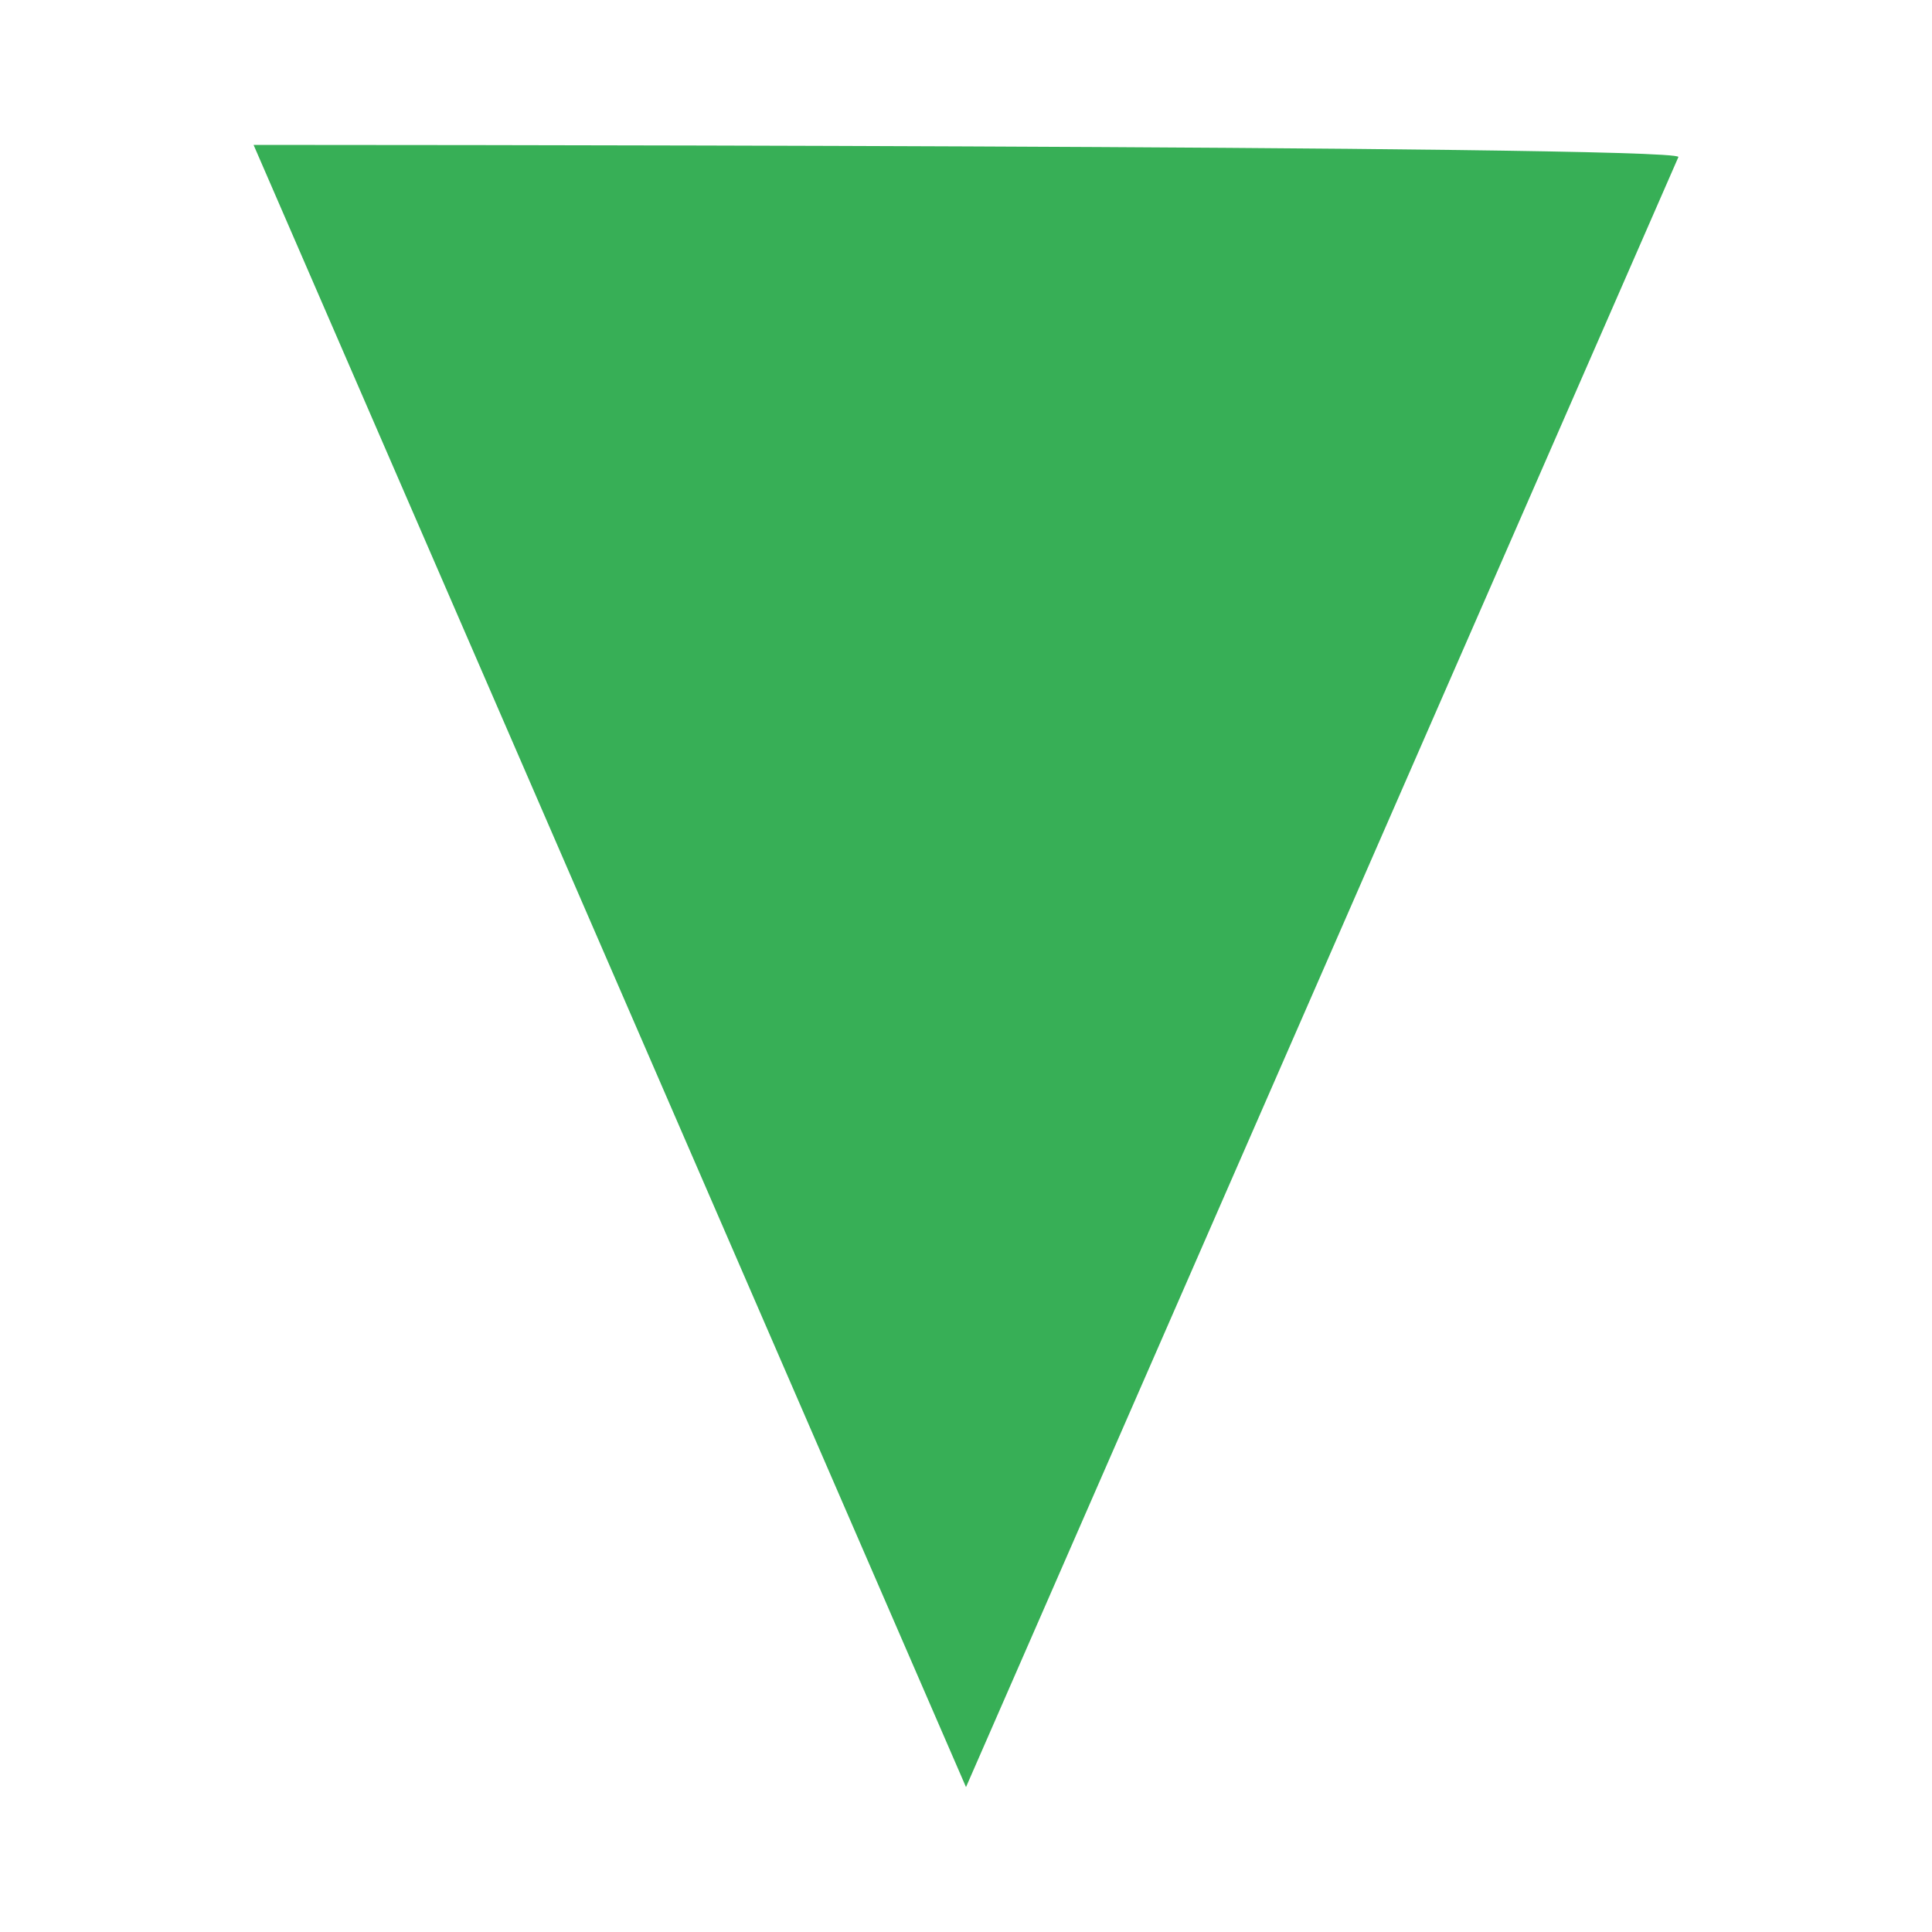
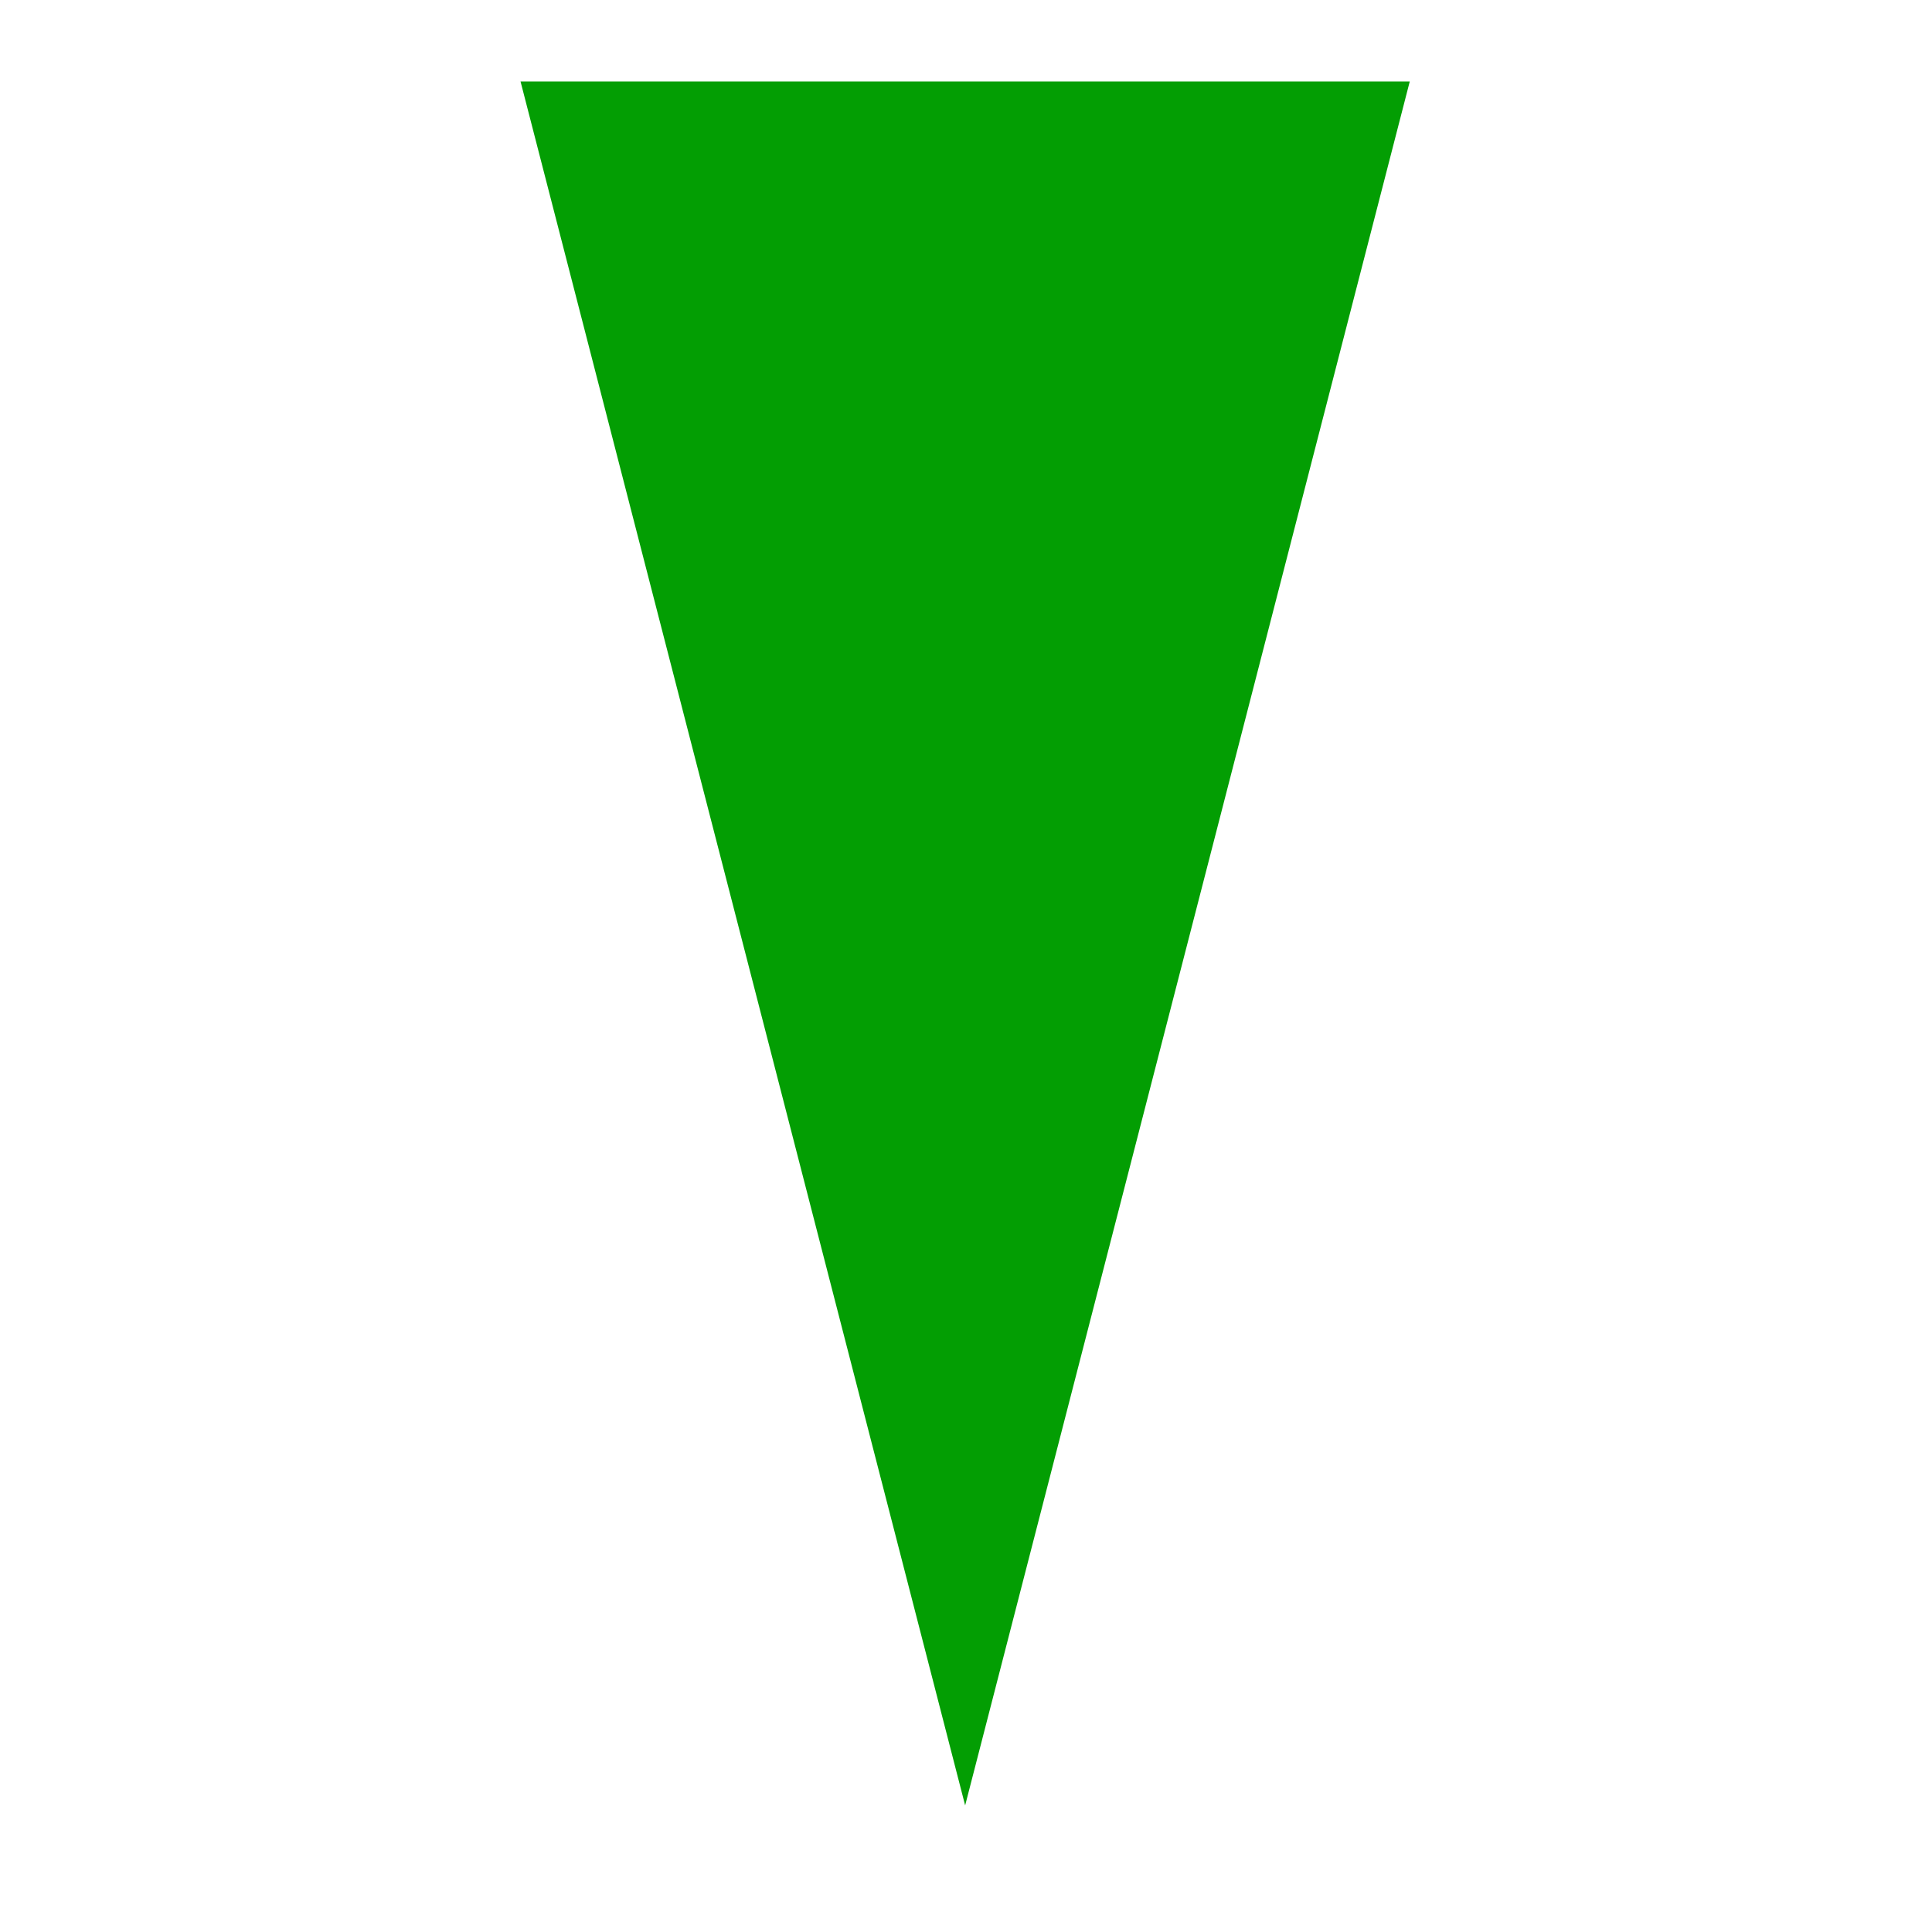
- <svg xmlns="http://www.w3.org/2000/svg" width="25" height="25" version="1.1" id="图层_1" x="0px" y="0px" viewBox="0 0 16 16" style="enable-background:new 0 0 16 16;" xml:space="preserve">
-   <style type="text/css">
- 	.st0{fill:#37AF56;}
- </style>
-   <path class="st0" d="M2.1,1.2L8,14.8l5.9-13.5C13.9,1.2,2.1,1.2,2.1,1.2z" />
+ <svg xmlns="http://www.w3.org/2000/svg" width="24" height="24">
+   <g>
+     <rect fill="#ffffff00" id="canvas_background" height="26" width="26" y="-1" x="-1" />
+     <g display="none" overflow="visible" y="0" x="0" height="100%" width="100%" id="canvasGrid">
+       <rect fill="url(#gridpattern)" stroke-width="0" y="0" x="0" height="100%" width="100%" />
+     </g>
+   </g>
+   <g>
+     <path transform="rotate(-180 11.98972,11.72034) " id="svg_1" d="m6.467,22.428l5.523,-21.415l5.523,21.415l-11.046,0z" stroke-width="1.5" fill="#039e03" />
+   </g>
</svg>
